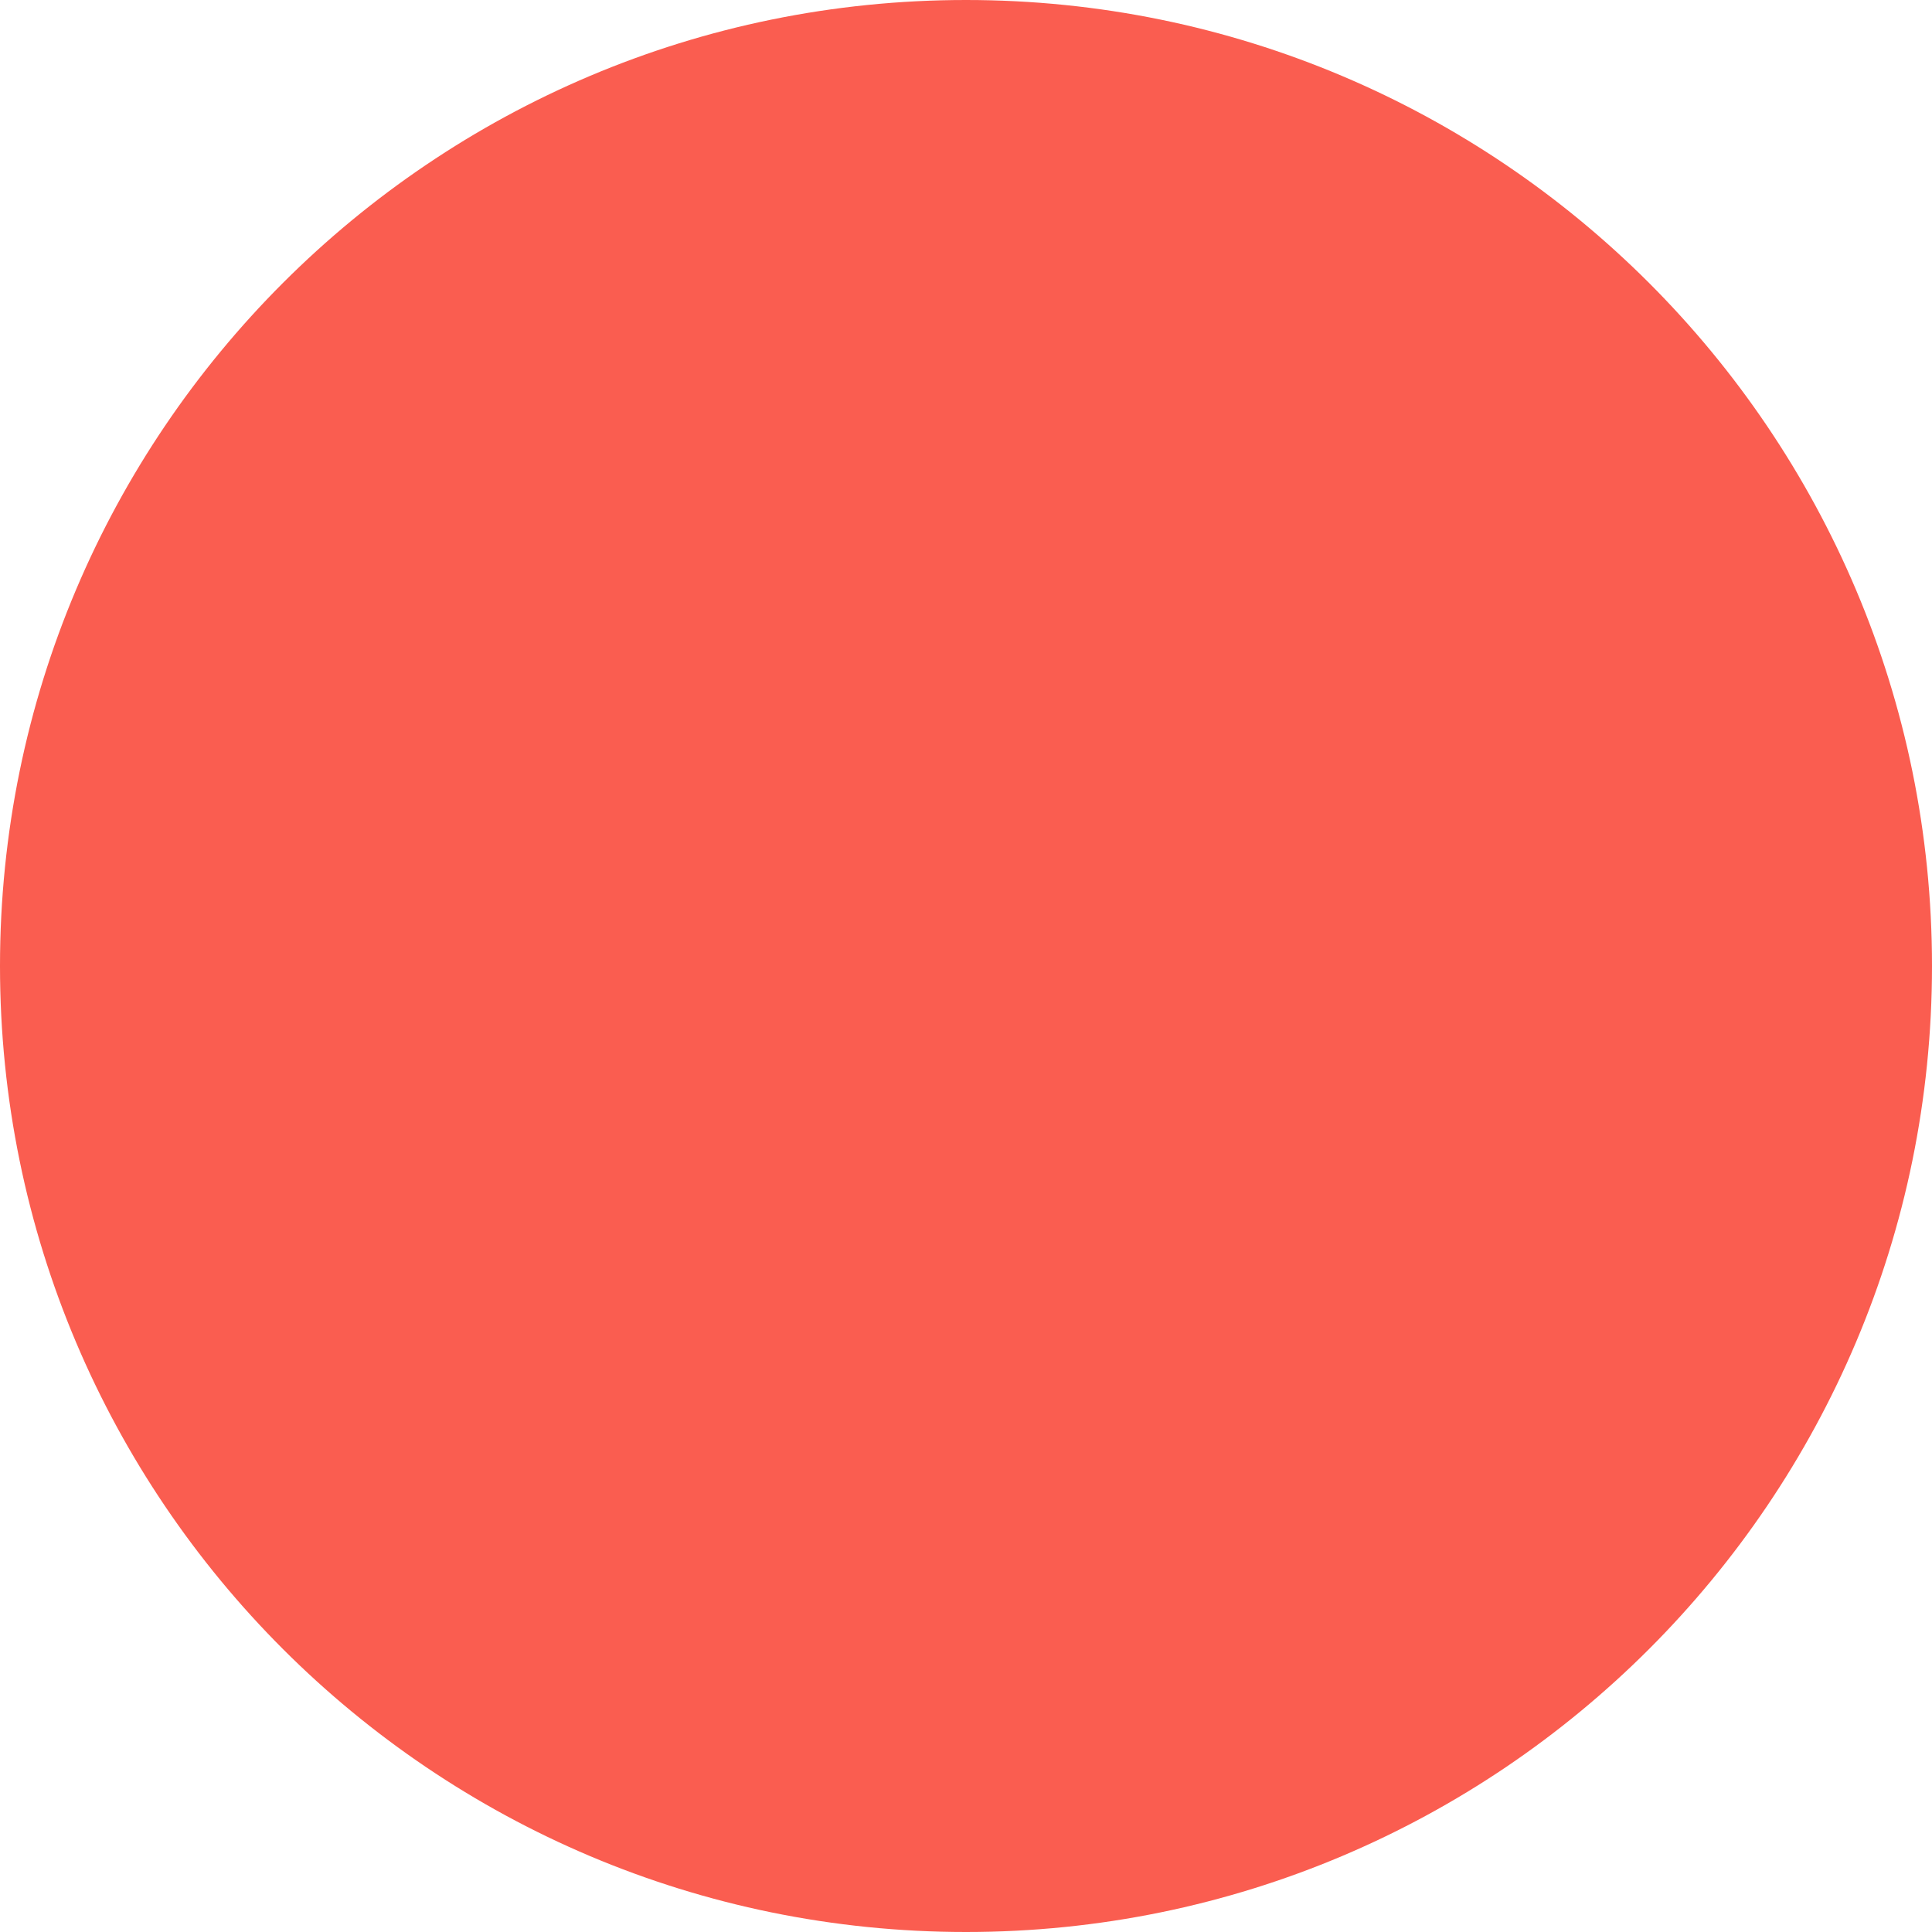
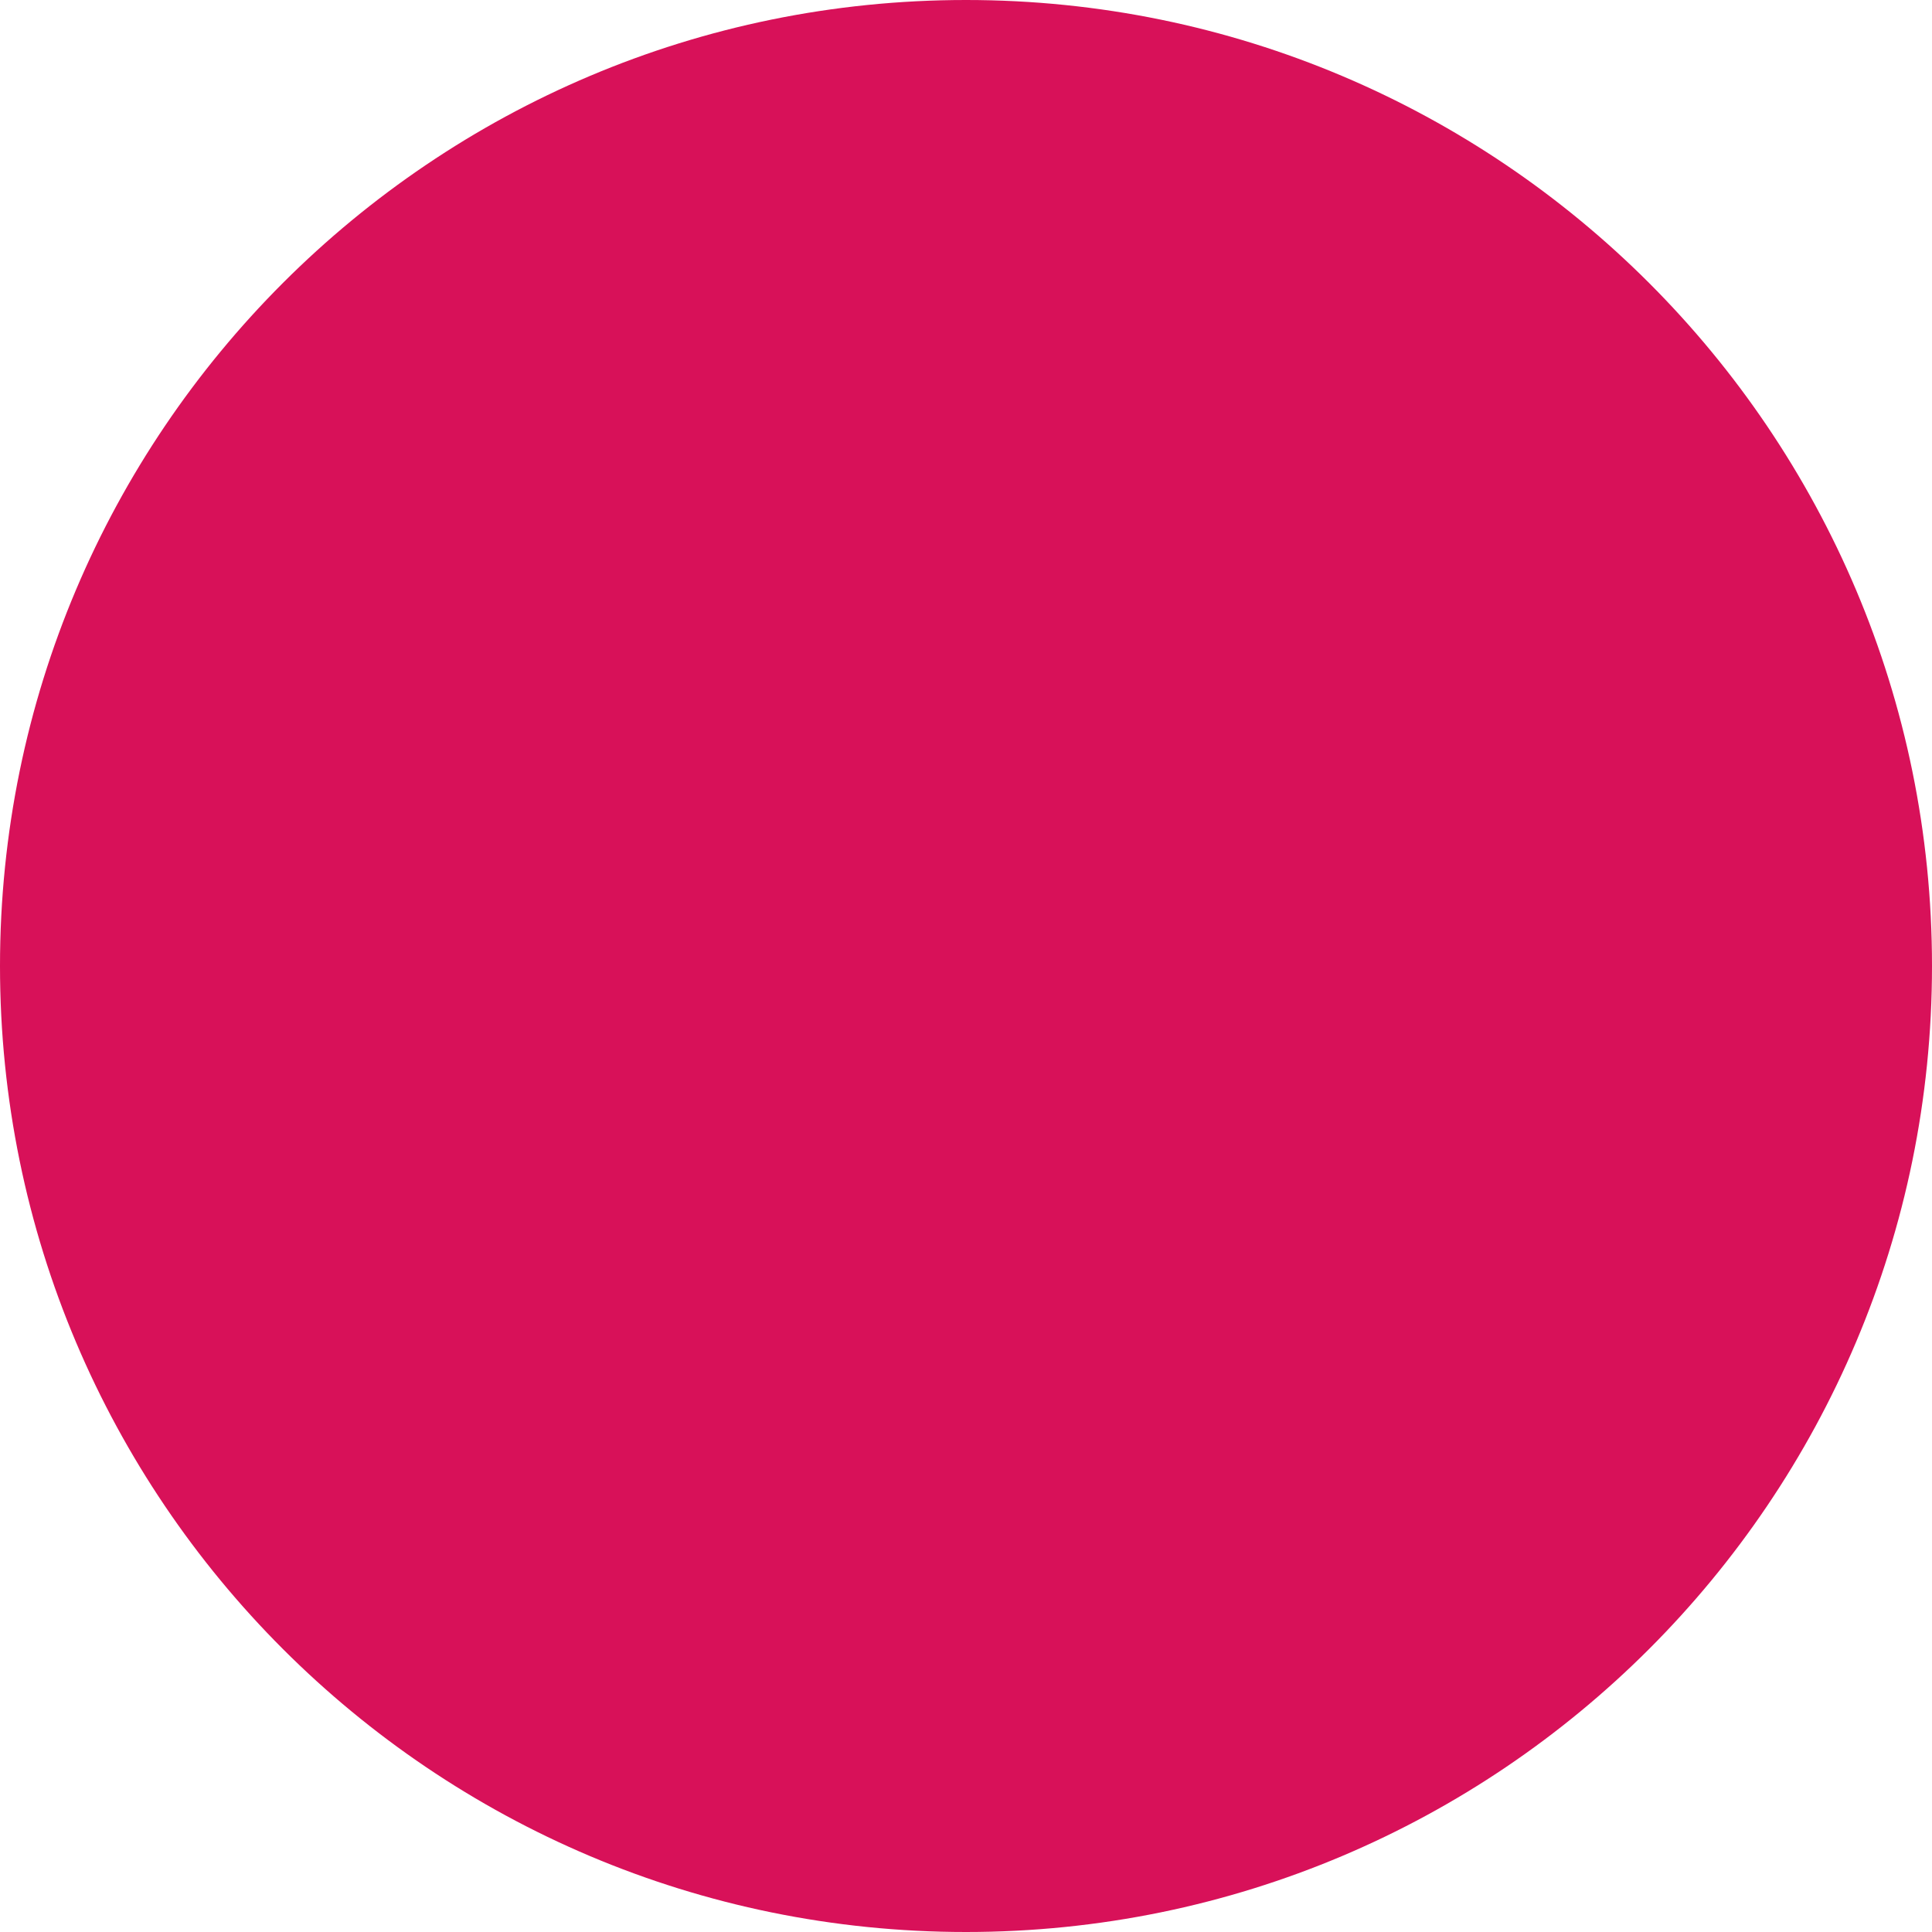
<svg xmlns="http://www.w3.org/2000/svg" width="15" height="15" viewBox="0 0 15 15" fill="none">
-   <path fill-rule="evenodd" clip-rule="evenodd" d="M7.5 15C11.642 15 15 11.642 15 7.5C15 3.358 11.642 0 7.5 0C3.358 0 0 3.358 0 7.5C0 11.642 3.358 15 7.5 15Z" fill="#FA5D50" />
+   <path fill-rule="evenodd" clip-rule="evenodd" d="M7.5 15C11.642 15 15 11.642 15 7.5C15 3.358 11.642 0 7.5 0C3.358 0 0 3.358 0 7.5C0 11.642 3.358 15 7.5 15Z" fill="#d81159" />
</svg>
